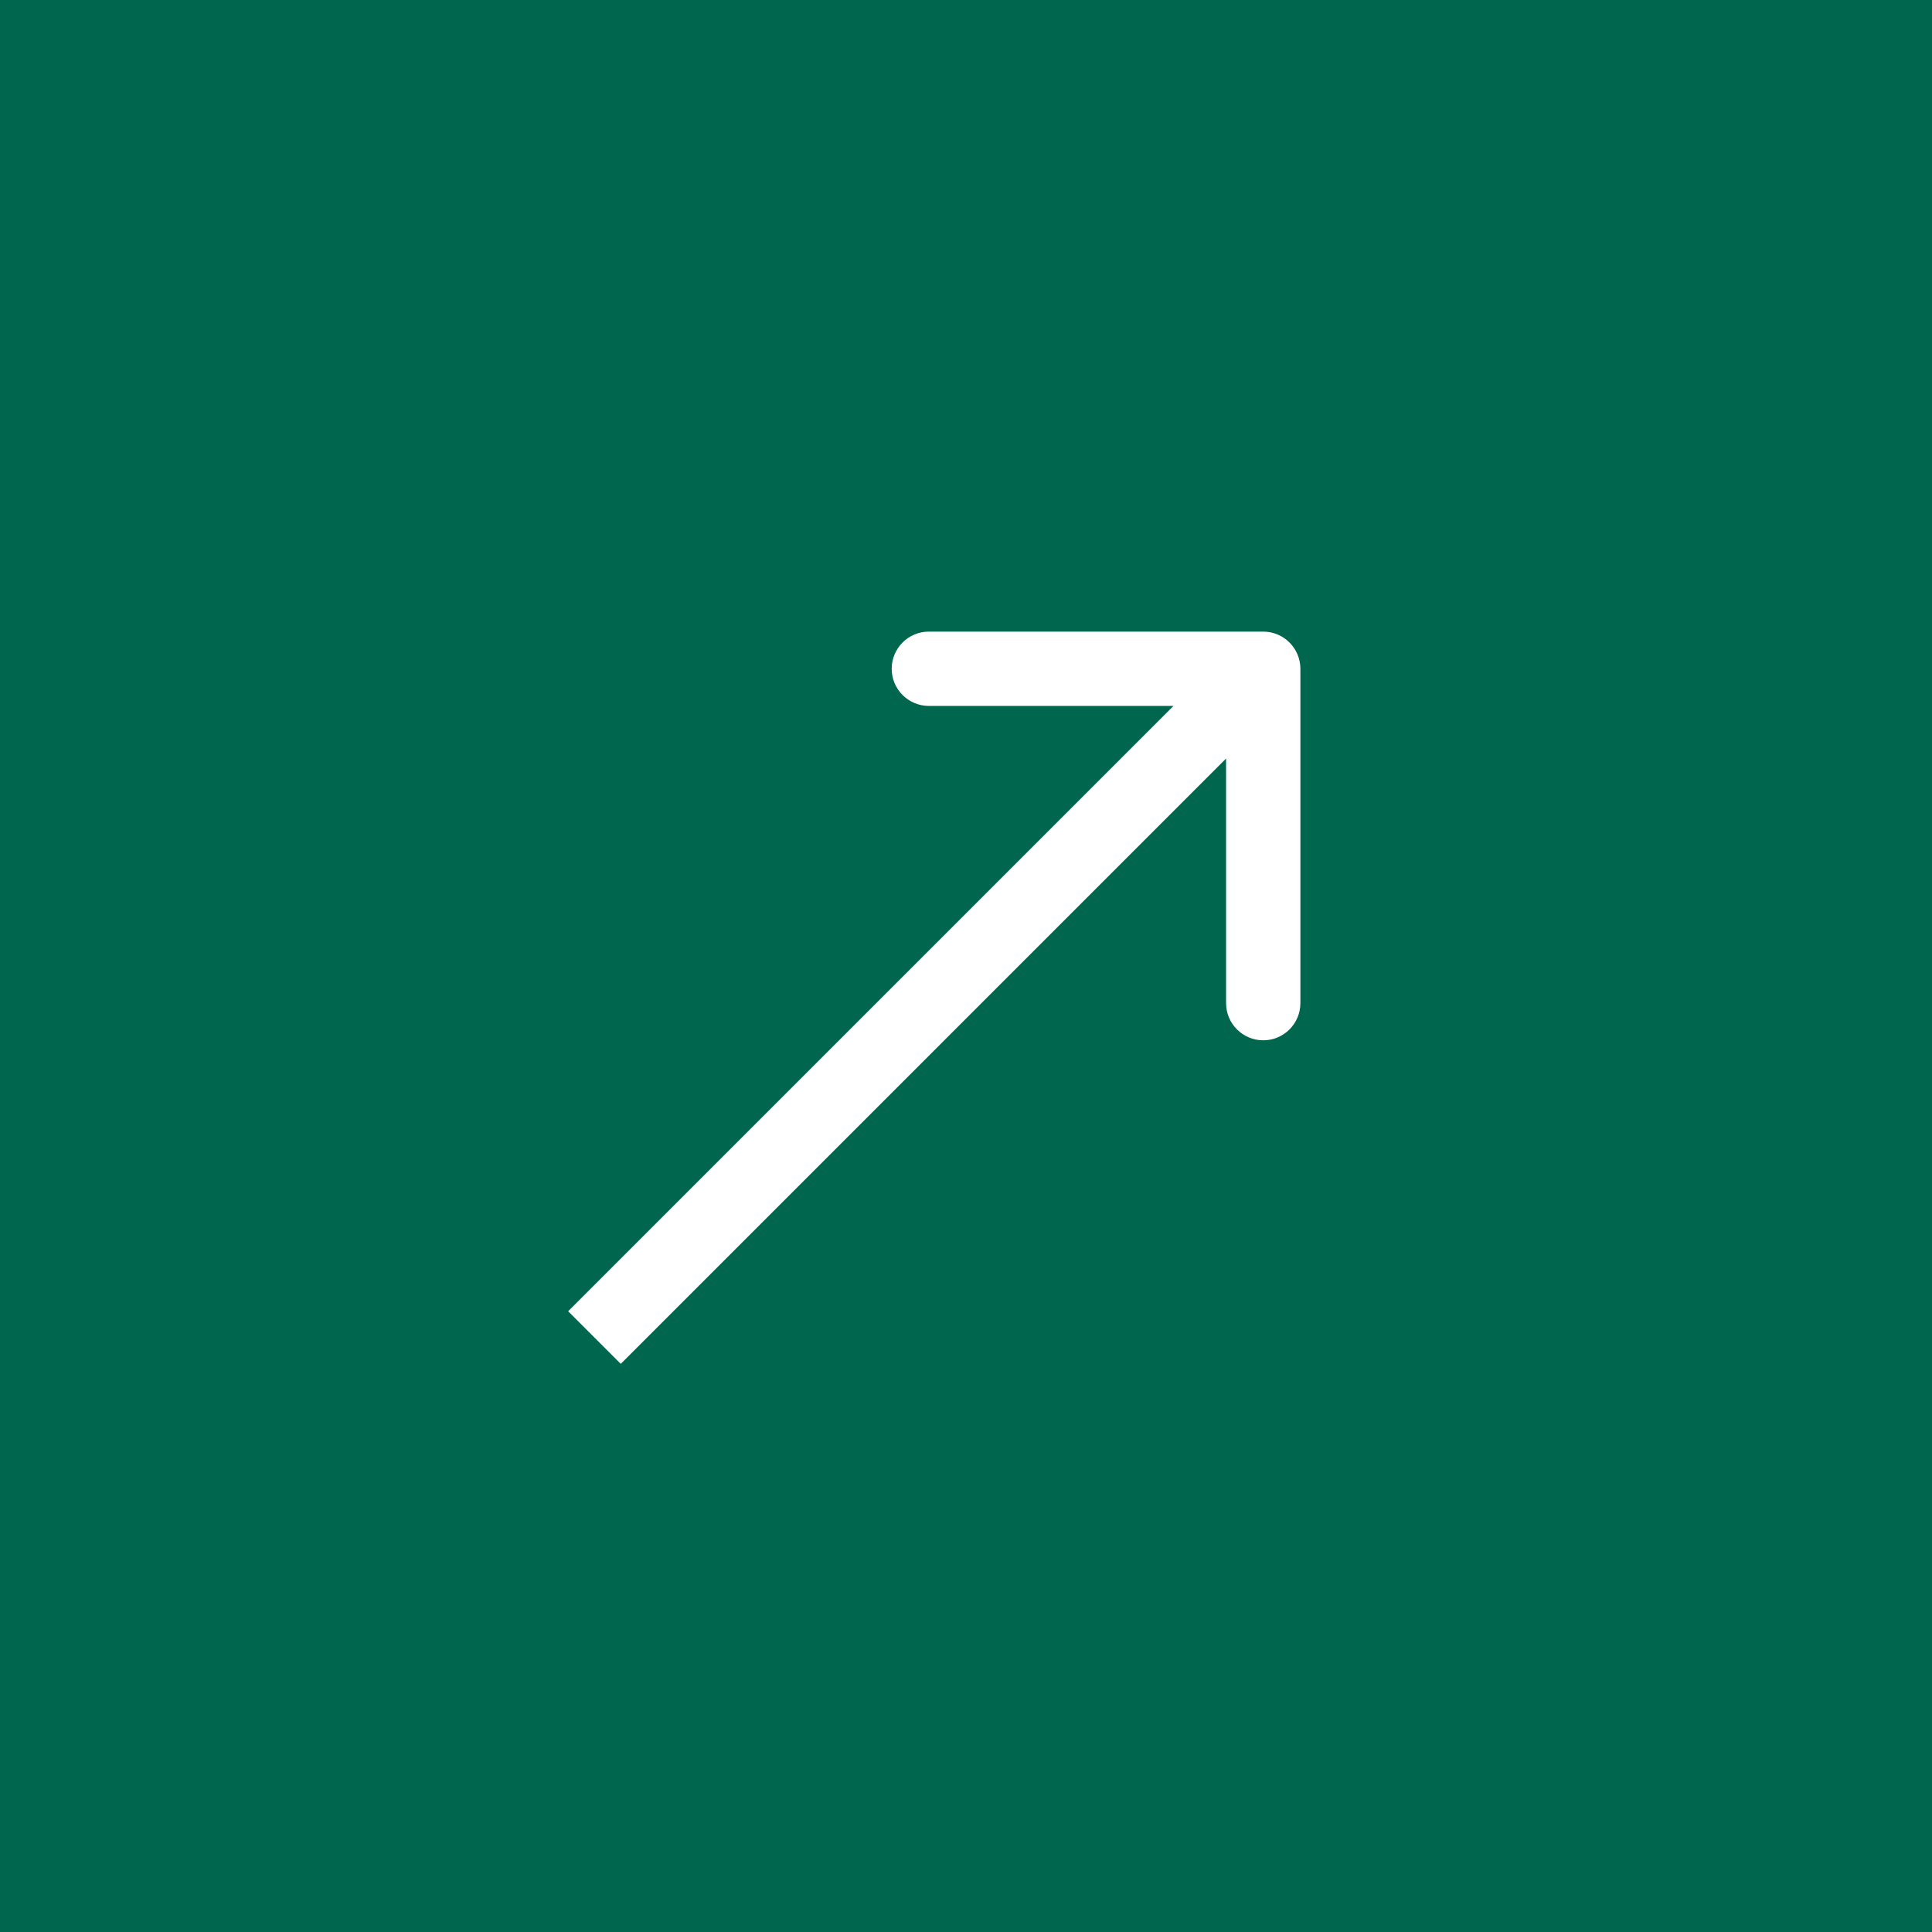
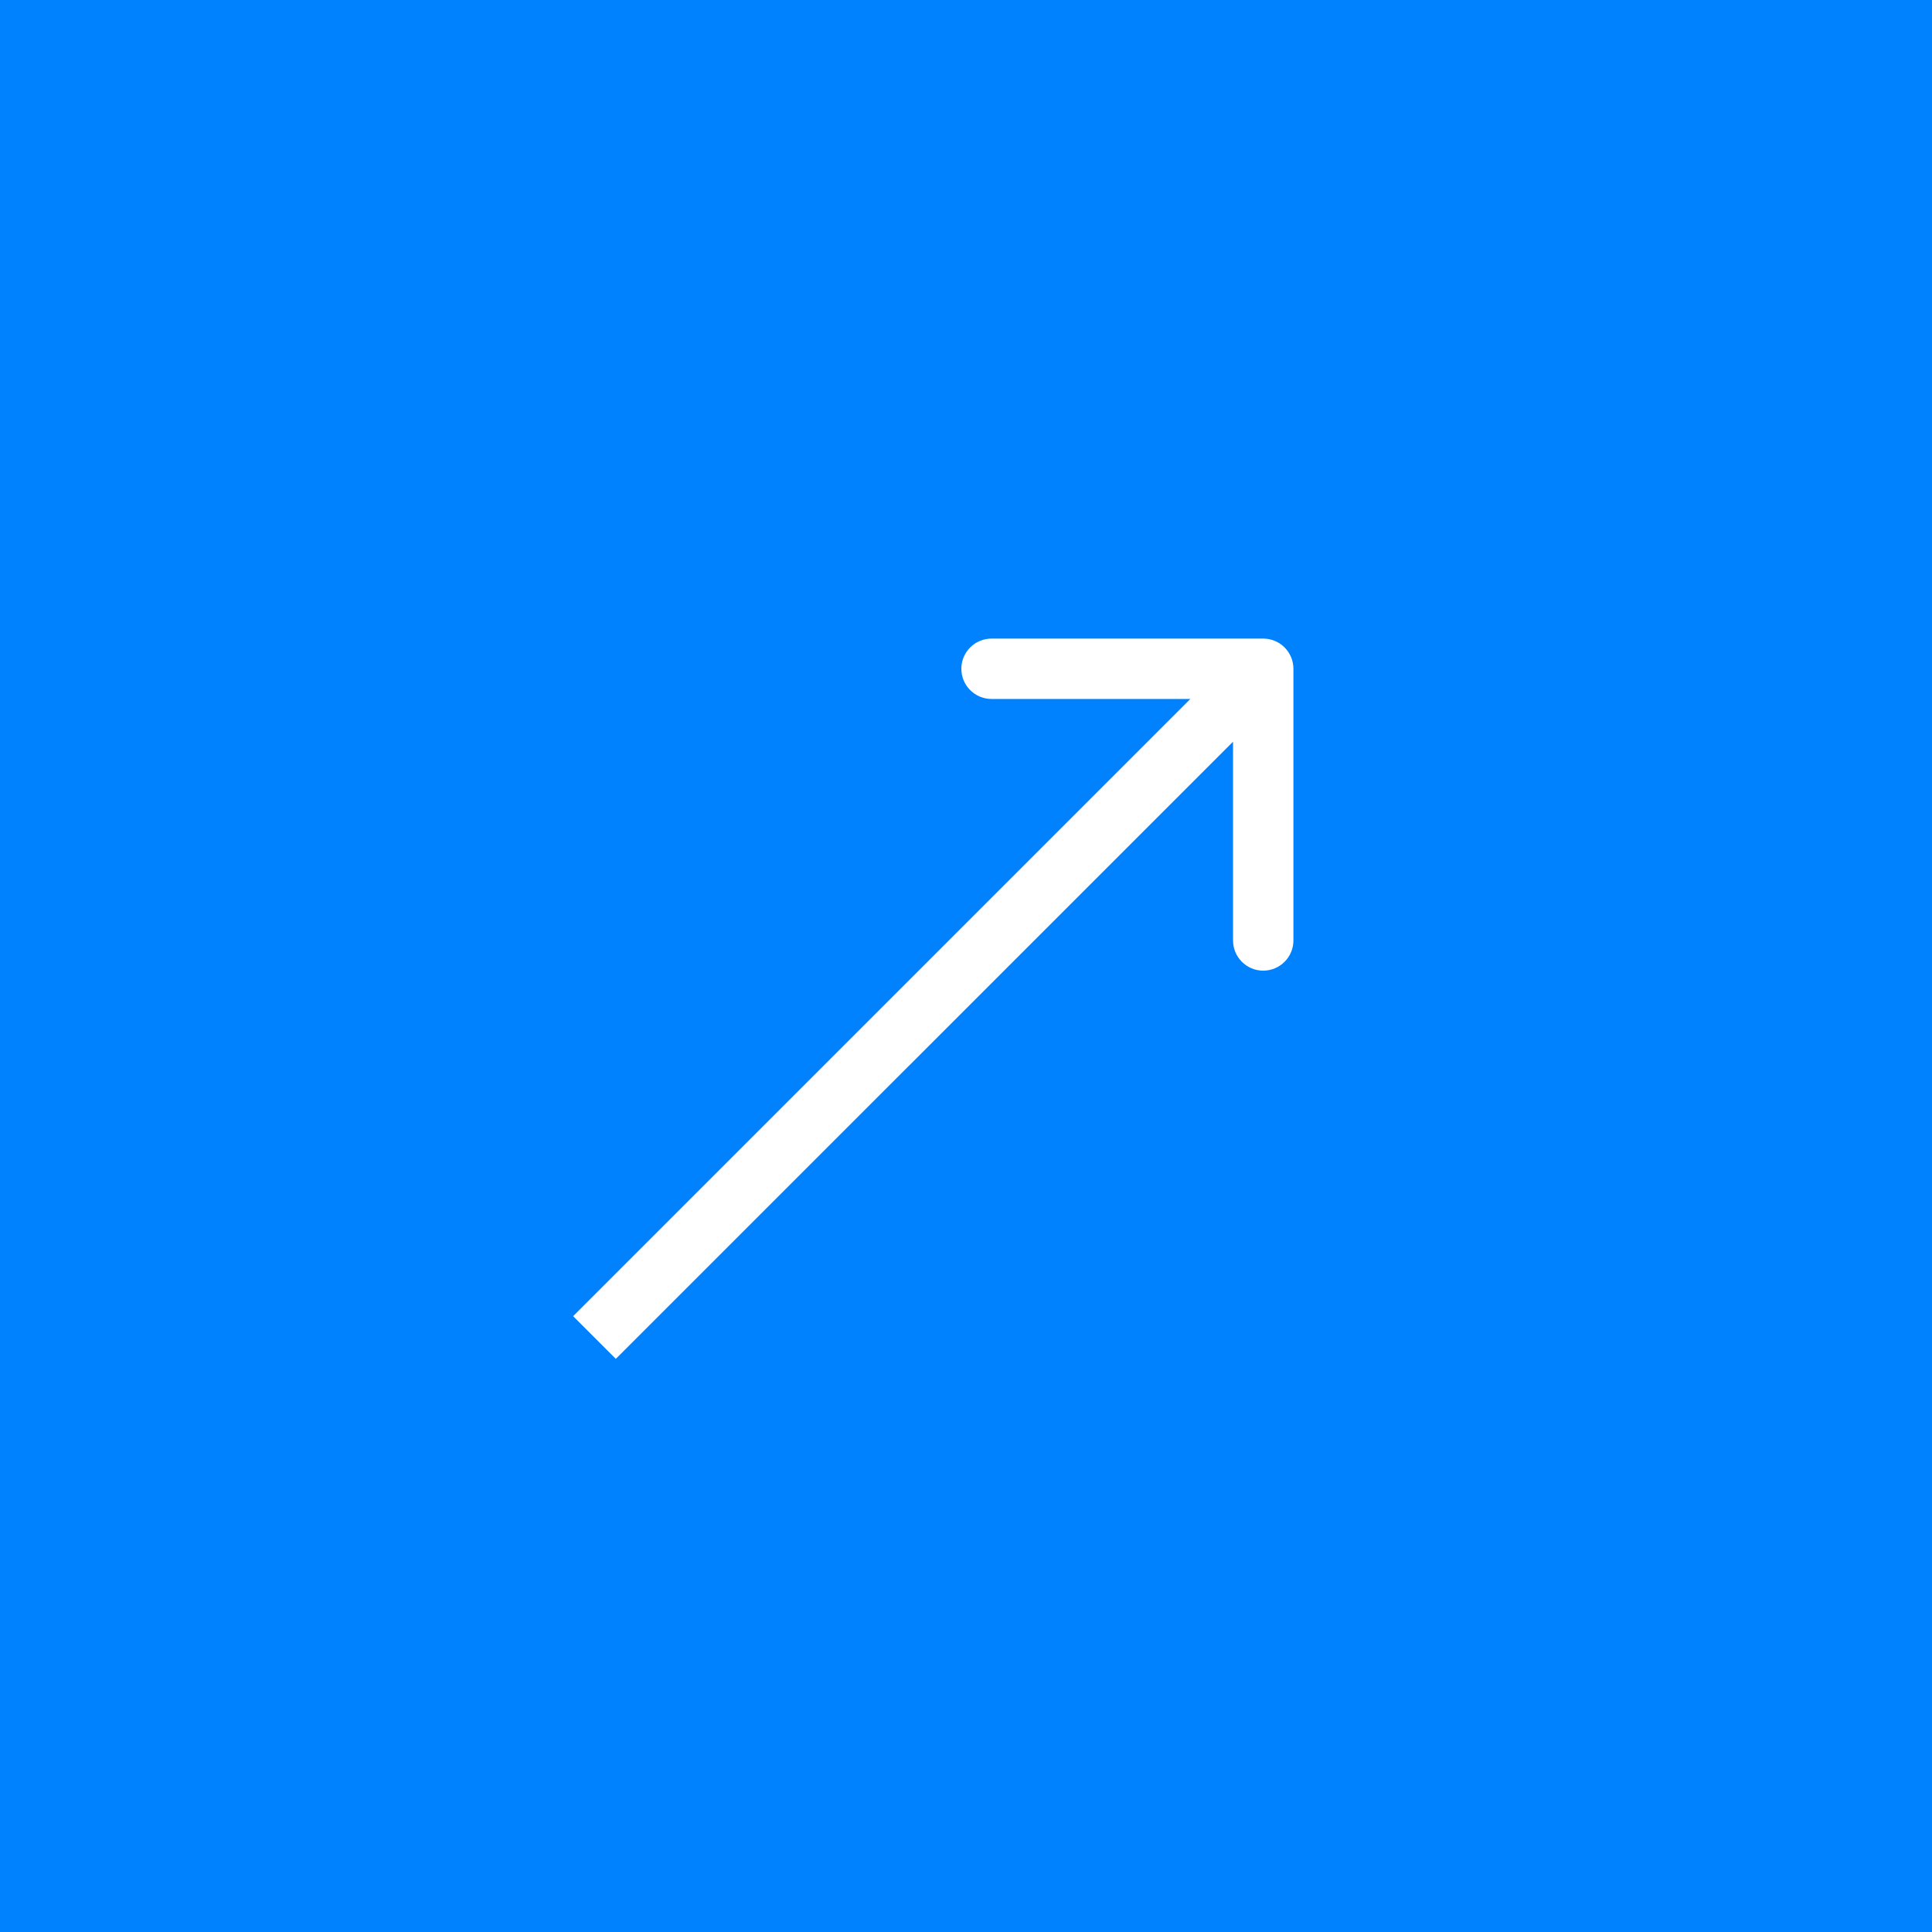
- <svg xmlns="http://www.w3.org/2000/svg" width="26" height="26" viewBox="0 0 26 26" fill="none">
-   <rect width="26" height="26" fill="#00664E" />
-   <path d="M17.5 9C17.5 8.724 17.276 8.5 17 8.5H12.5C12.224 8.5 12 8.724 12 9C12 9.276 12.224 9.5 12.5 9.5H16.5V13.5C16.5 13.776 16.724 14 17 14C17.276 14 17.5 13.776 17.5 13.5V9ZM8.354 18.354L17.354 9.354L16.646 8.646L7.646 17.646L8.354 18.354Z" fill="white" />
+ <svg xmlns="http://www.w3.org/2000/svg" width="32" height="32" viewBox="0 0 32 32" fill="none">
+   <rect width="32" height="32" fill="#0082FF" />
+   <path d="M21.423 11.077C21.423 10.801 21.199 10.577 20.923 10.577H16.423C16.147 10.577 15.923 10.801 15.923 11.077C15.923 11.353 16.147 11.577 16.423 11.577H20.423V15.577C20.423 15.853 20.647 16.077 20.923 16.077C21.199 16.077 21.423 15.853 21.423 15.577V11.077ZM10.2 22.507L21.277 11.431L20.57 10.723L9.493 21.8L10.2 22.507Z" fill="white" />
</svg>
